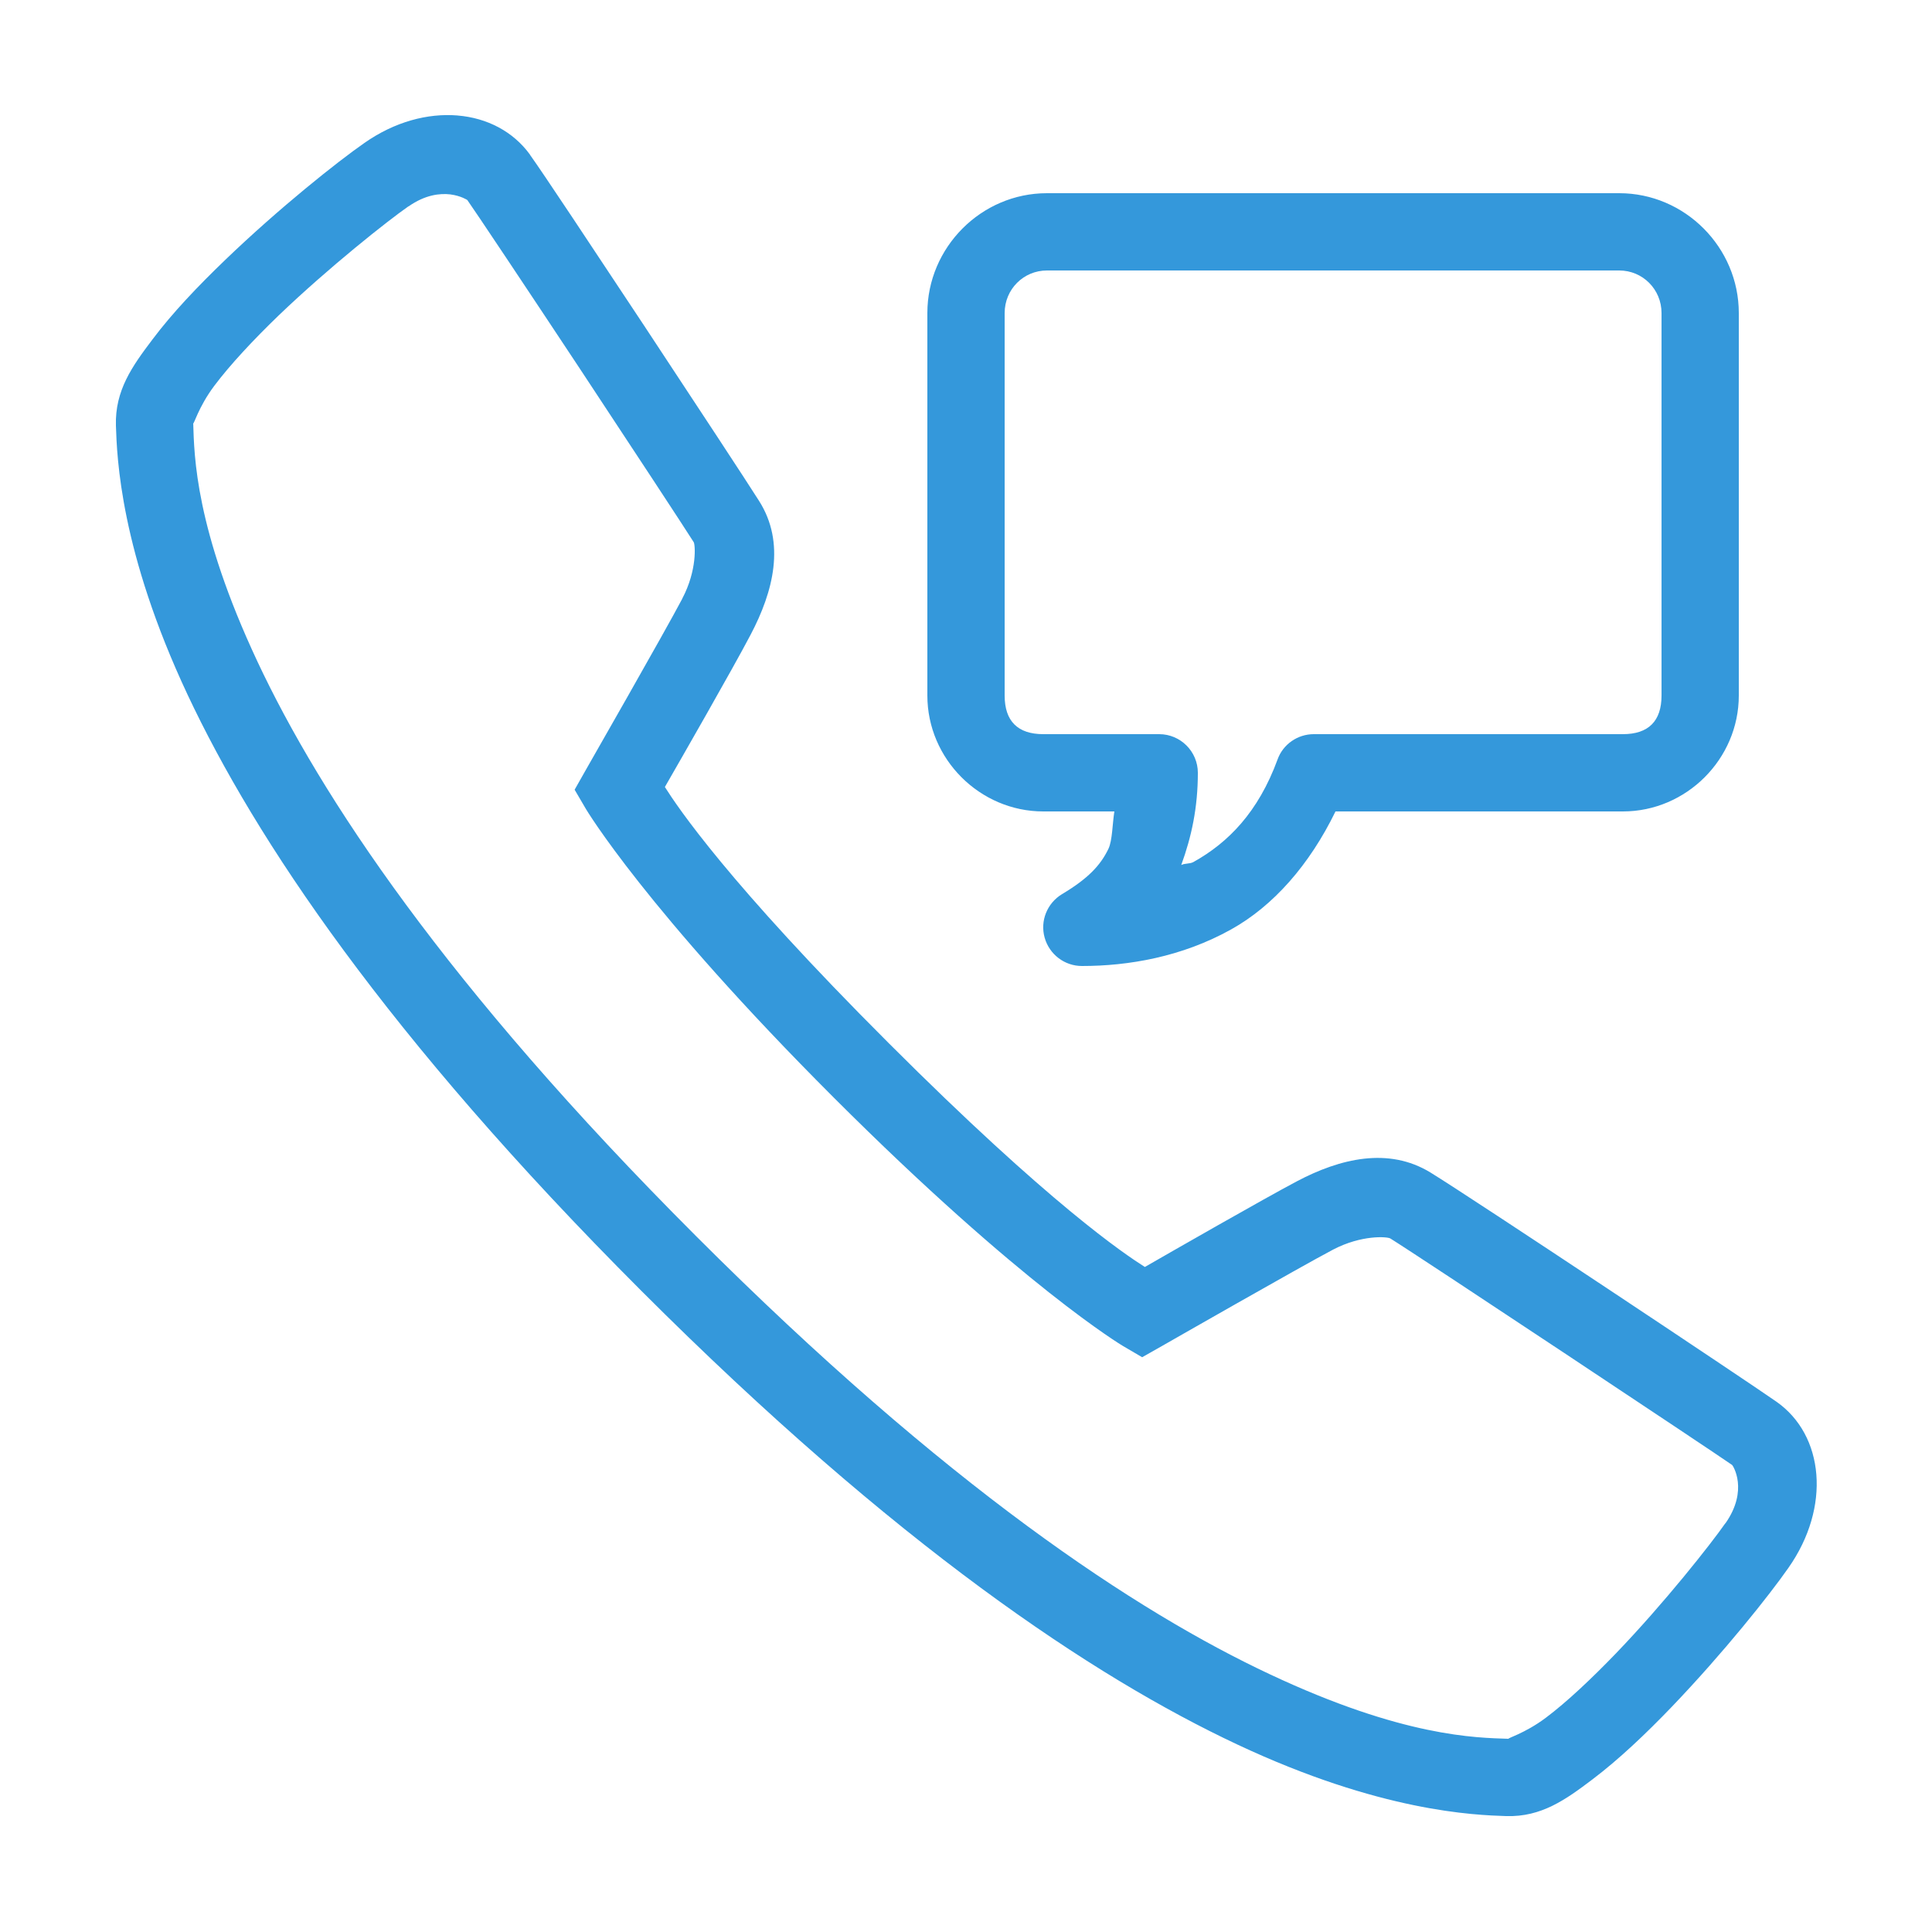
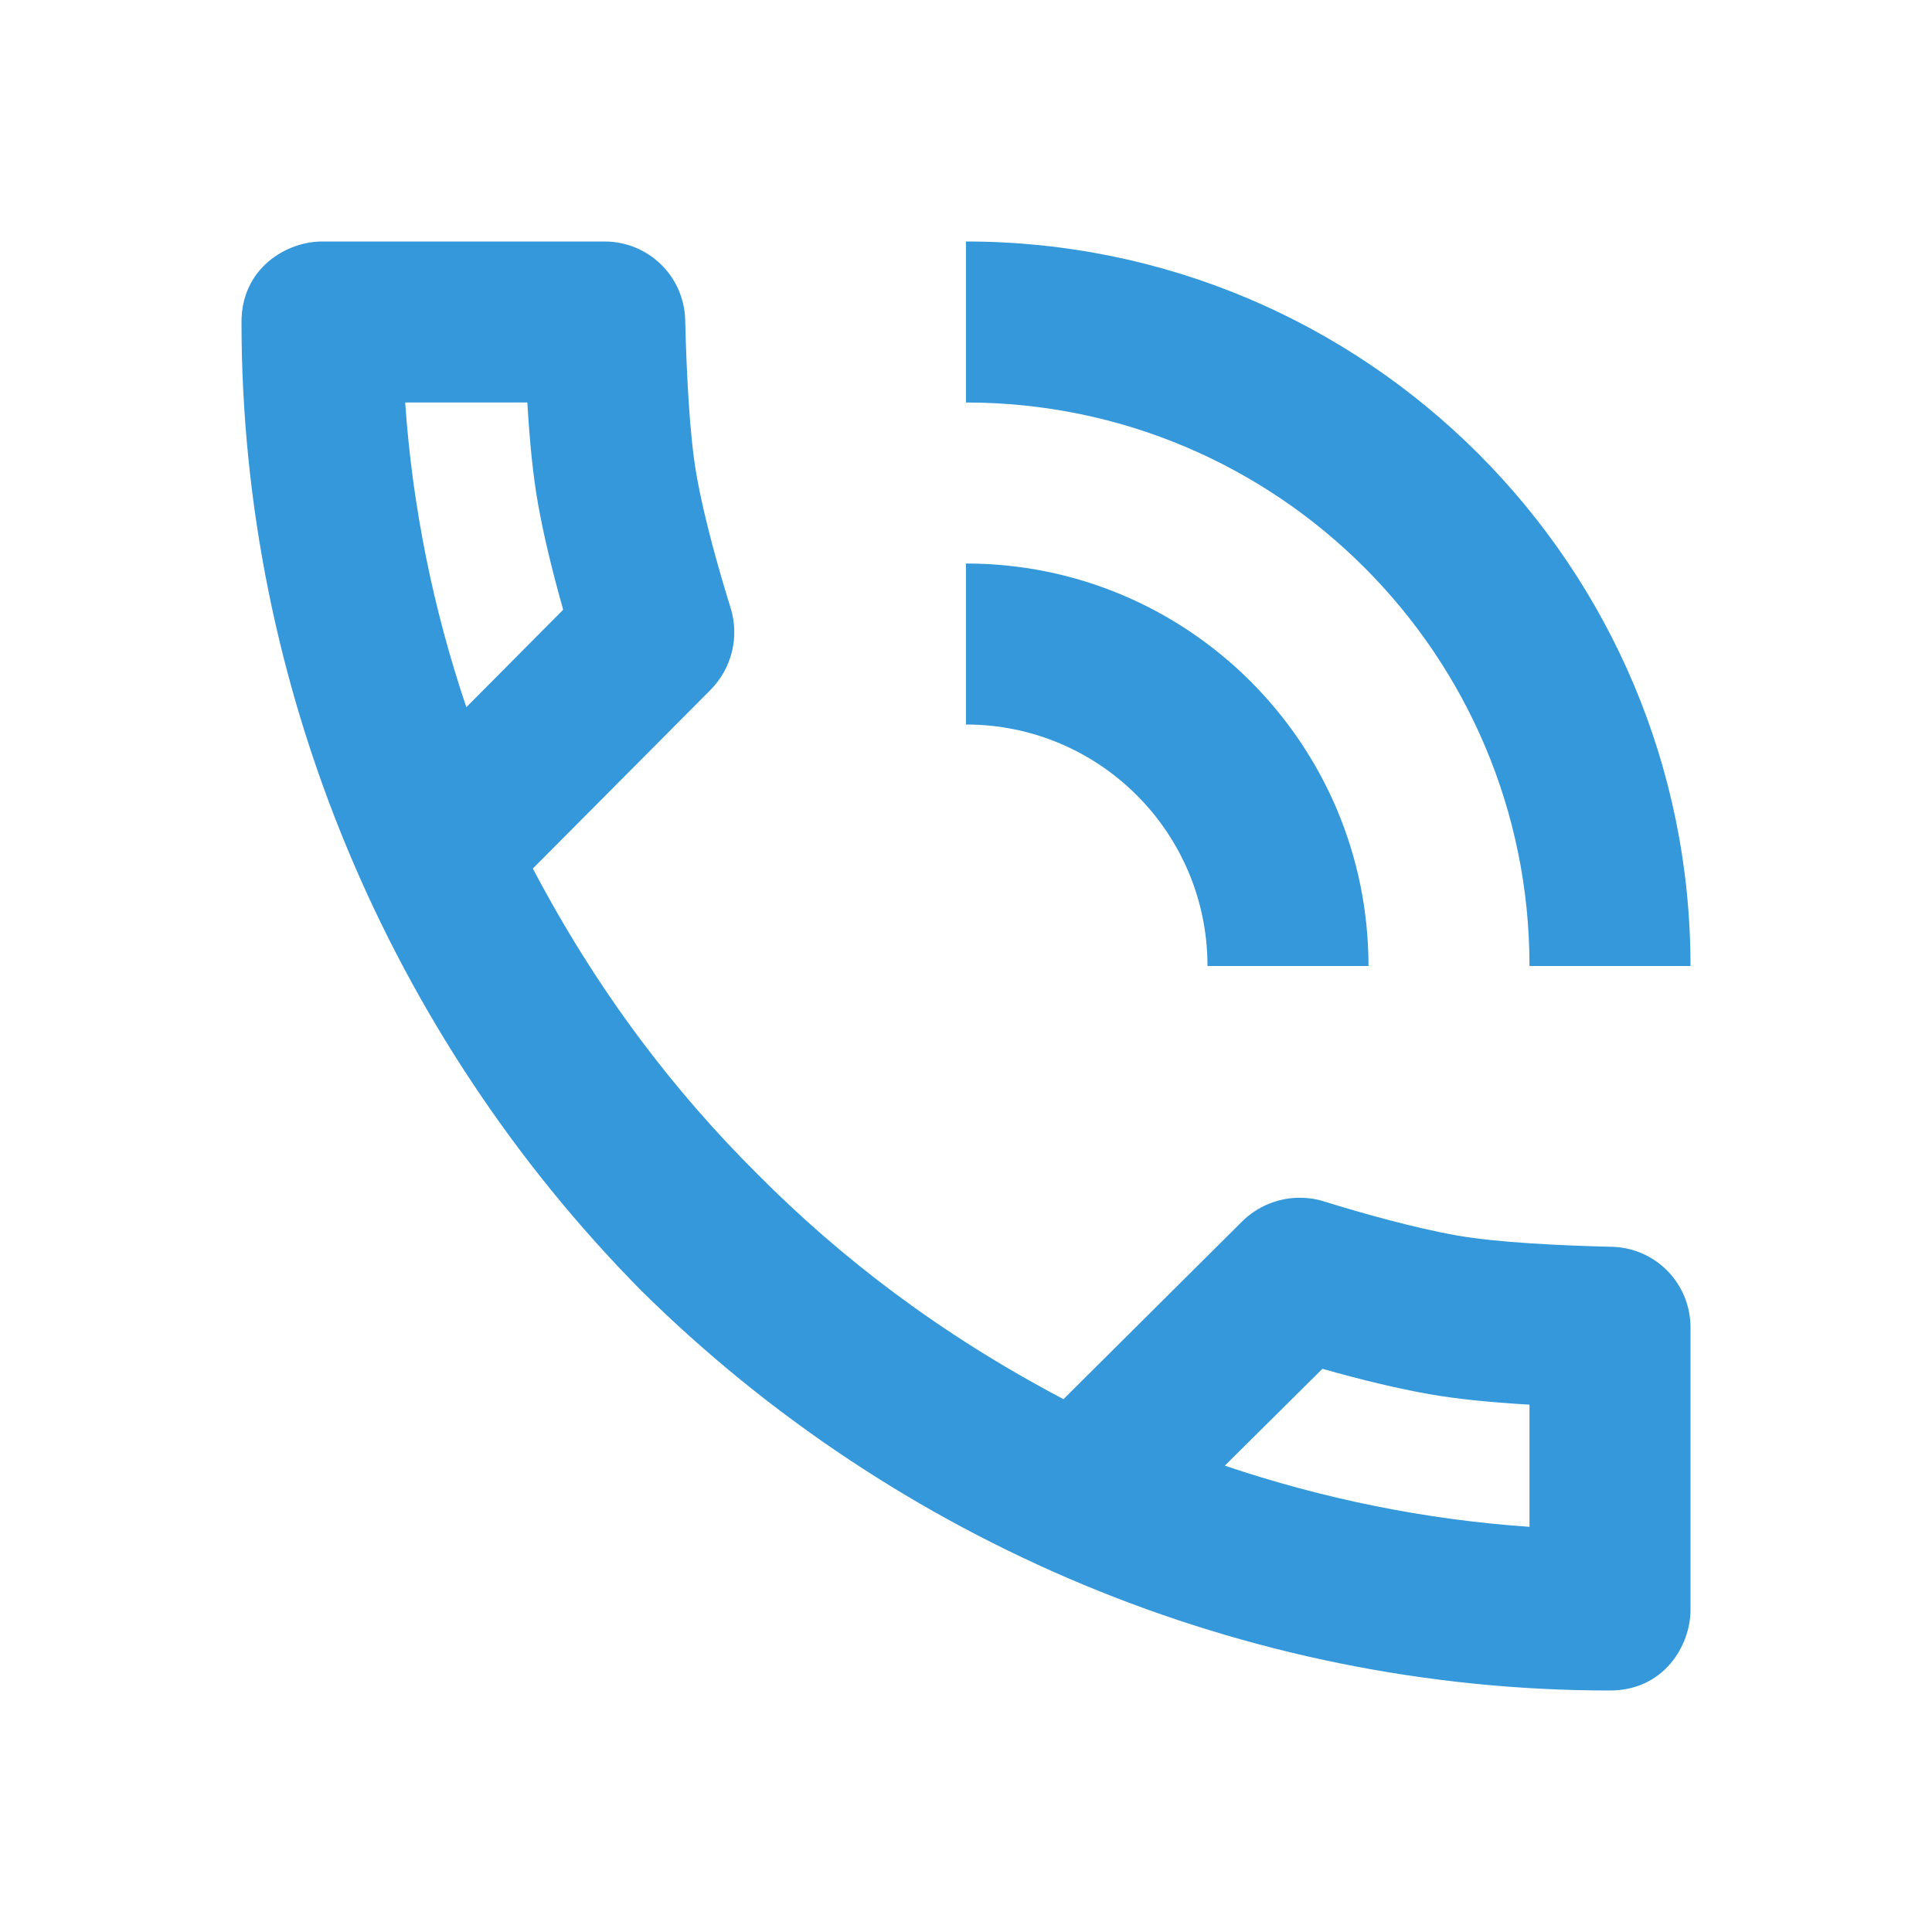
- <svg xmlns="http://www.w3.org/2000/svg" x="0px" y="0px" width="50" height="50" viewBox="0 0 172 172" style=" fill:#000000;">
+ <svg xmlns="http://www.w3.org/2000/svg" x="0px" y="0px" width="24" height="24" viewBox="0 0 172 172" style=" fill:#000000;">
  <g fill="none" fill-rule="nonzero" stroke="none" stroke-width="1" stroke-linecap="butt" stroke-linejoin="miter" stroke-miterlimit="10" stroke-dasharray="" stroke-dashoffset="0" font-family="none" font-weight="none" font-size="none" text-anchor="none" style="mix-blend-mode: normal">
    <path d="M0,172v-172h172v172z" fill="none" />
    <g fill="#3498db">
-       <path d="M40.729,10.28c-2.647,-0.215 -5.59,0.551 -8.304,2.459c-2.392,1.666 -7.552,5.765 -12.376,10.401c-2.405,2.311 -4.703,4.717 -6.477,7.082c-1.787,2.365 -3.346,4.528 -3.252,7.673c0.094,2.822 0.376,11.167 6.383,23.959c6.007,12.779 17.657,30.315 40.38,53.051c22.736,22.736 40.272,34.387 53.051,40.393c12.779,6.007 21.137,6.289 23.959,6.383c3.131,0.094 5.294,-1.465 7.659,-3.252c2.365,-1.787 4.77,-4.072 7.082,-6.477c4.622,-4.824 8.721,-9.984 10.387,-12.376c3.803,-5.415 3.171,-11.812 -1.062,-14.781c-2.661,-1.868 -27.13,-18.154 -30.812,-20.412c-3.736,-2.284 -8.036,-1.25 -11.879,0.779c-3.023,1.599 -11.207,6.289 -13.545,7.633c-1.76,-1.115 -8.439,-5.563 -22.803,-19.928c-14.378,-14.365 -18.812,-21.043 -19.928,-22.803c1.344,-2.338 6.02,-10.481 7.633,-13.558c2.016,-3.83 3.144,-8.17 0.739,-11.932c-1.008,-1.599 -5.59,-8.573 -10.213,-15.574c-4.636,-7.001 -9.03,-13.639 -10.172,-15.225v-0.013c-1.492,-2.056 -3.816,-3.265 -6.45,-3.48zM93.203,17.2c-5.845,0 -10.643,4.824 -10.643,10.669v34.051c0,5.657 4.676,10.32 10.32,10.32h6.329c-0.175,1.075 -0.175,2.58 -0.524,3.319c-0.712,1.478 -1.801,2.647 -4.139,4.045c-1.33,0.806 -1.962,2.392 -1.545,3.87c0.417,1.492 1.774,2.526 3.319,2.526c4.139,0 8.882,-0.806 13.276,-3.252c3.763,-2.096 6.974,-5.738 9.299,-10.508h25.585c5.644,0 10.32,-4.663 10.32,-10.32v-34.051c0,-5.845 -4.797,-10.669 -10.643,-10.669zM40.097,17.308c0.941,0.121 1.505,0.497 1.505,0.497c0.551,0.766 5.375,7.995 9.998,14.983c4.622,7.001 9.339,14.177 10.159,15.48c0.134,0.202 0.323,2.486 -1.021,5.026v0.013c-1.518,2.889 -8.6,15.265 -8.6,15.265l-0.981,1.733l1.008,1.72c0,0 5.281,8.909 22.078,25.706c16.81,16.797 25.719,22.091 25.719,22.091l1.72,1.008l1.733,-0.981c0,0 12.349,-7.068 15.265,-8.6c2.54,-1.33 4.824,-1.156 5.093,-0.994c2.378,1.465 28.81,19.027 30.436,20.17c0.054,0.04 1.492,2.217 -0.605,5.2h-0.013c-1.263,1.814 -5.402,7.068 -9.715,11.556c-2.163,2.244 -4.381,4.34 -6.262,5.751c-1.881,1.411 -3.561,1.854 -3.292,1.868c-2.929,-0.094 -9.393,-0.161 -21.258,-5.738c-11.865,-5.563 -28.797,-16.703 -51.116,-39.036c-22.306,-22.306 -33.446,-39.237 -39.023,-51.116c-5.563,-11.865 -5.63,-18.329 -5.724,-21.245c0.013,0.269 0.457,-1.424 1.868,-3.306c1.411,-1.881 3.494,-4.112 5.738,-6.275c4.502,-4.313 9.742,-8.452 11.556,-9.715v0.013c1.492,-1.048 2.795,-1.183 3.736,-1.075zM93.203,24.08h50.955c2.083,0 3.763,1.68 3.763,3.789v34.051c0,2.284 -1.169,3.44 -3.44,3.44h-27.52c-1.438,0 -2.741,0.9 -3.225,2.257c-1.72,4.69 -4.394,7.404 -7.485,9.124c-0.336,0.188 -0.739,0.094 -1.088,0.269c0.914,-2.513 1.478,-5.106 1.478,-8.21c0,-1.895 -1.545,-3.44 -3.44,-3.44h-10.32c-2.271,0 -3.44,-1.156 -3.44,-3.44v-34.051c0,-2.11 1.68,-3.789 3.763,-3.789z" />
+       <path d="M28.667,21.5c-3.139,0 -7.167,2.351 -7.167,7.167c0,32.529 13.192,63.591 35.595,86.238c22.647,22.403 53.708,35.595 86.238,35.595c4.816,0 7.167,-4.028 7.167,-7.167v-25.153c0,-3.906 -3.093,-7.088 -6.999,-7.181c-4.515,-0.107 -10.197,-0.377 -13.787,-1.008c-3.884,-0.688 -8.566,-2.013 -11.856,-3.037c-0.702,-0.222 -1.425,-0.322 -2.142,-0.322c-1.906,0 -3.761,0.744 -5.151,2.128l-15.887,15.803c-10.979,-5.784 -19.779,-12.527 -27.225,-20.016c-7.489,-7.446 -14.233,-16.246 -20.016,-27.225l15.803,-15.887c1.906,-1.913 2.608,-4.727 1.806,-7.307c-1.018,-3.282 -2.357,-7.957 -3.037,-11.842c-0.638,-3.591 -0.893,-9.272 -1.008,-13.787c-0.093,-3.906 -3.275,-6.999 -7.181,-6.999zM86,21.5v14.333c27.706,0 50.167,22.46 50.167,50.167h14.333c0,-35.626 -28.875,-64.5 -64.5,-64.5zM36.071,35.833h10.876c0.215,3.641 0.522,6.601 0.938,8.944c0.48,2.723 1.236,5.907 2.254,9.504l-8.622,8.678c-2.96,-8.758 -4.807,-17.889 -5.445,-27.127zM86,50.167v14.333c11.875,0 21.5,9.625 21.5,21.5h14.333c0,-19.787 -16.046,-35.833 -35.833,-35.833zM117.732,121.861c3.591,1.018 6.781,1.773 9.504,2.254c2.344,0.416 5.29,0.723 8.93,0.938v10.876c-9.245,-0.631 -18.369,-2.492 -27.127,-5.445z" />
    </g>
  </g>
</svg>
